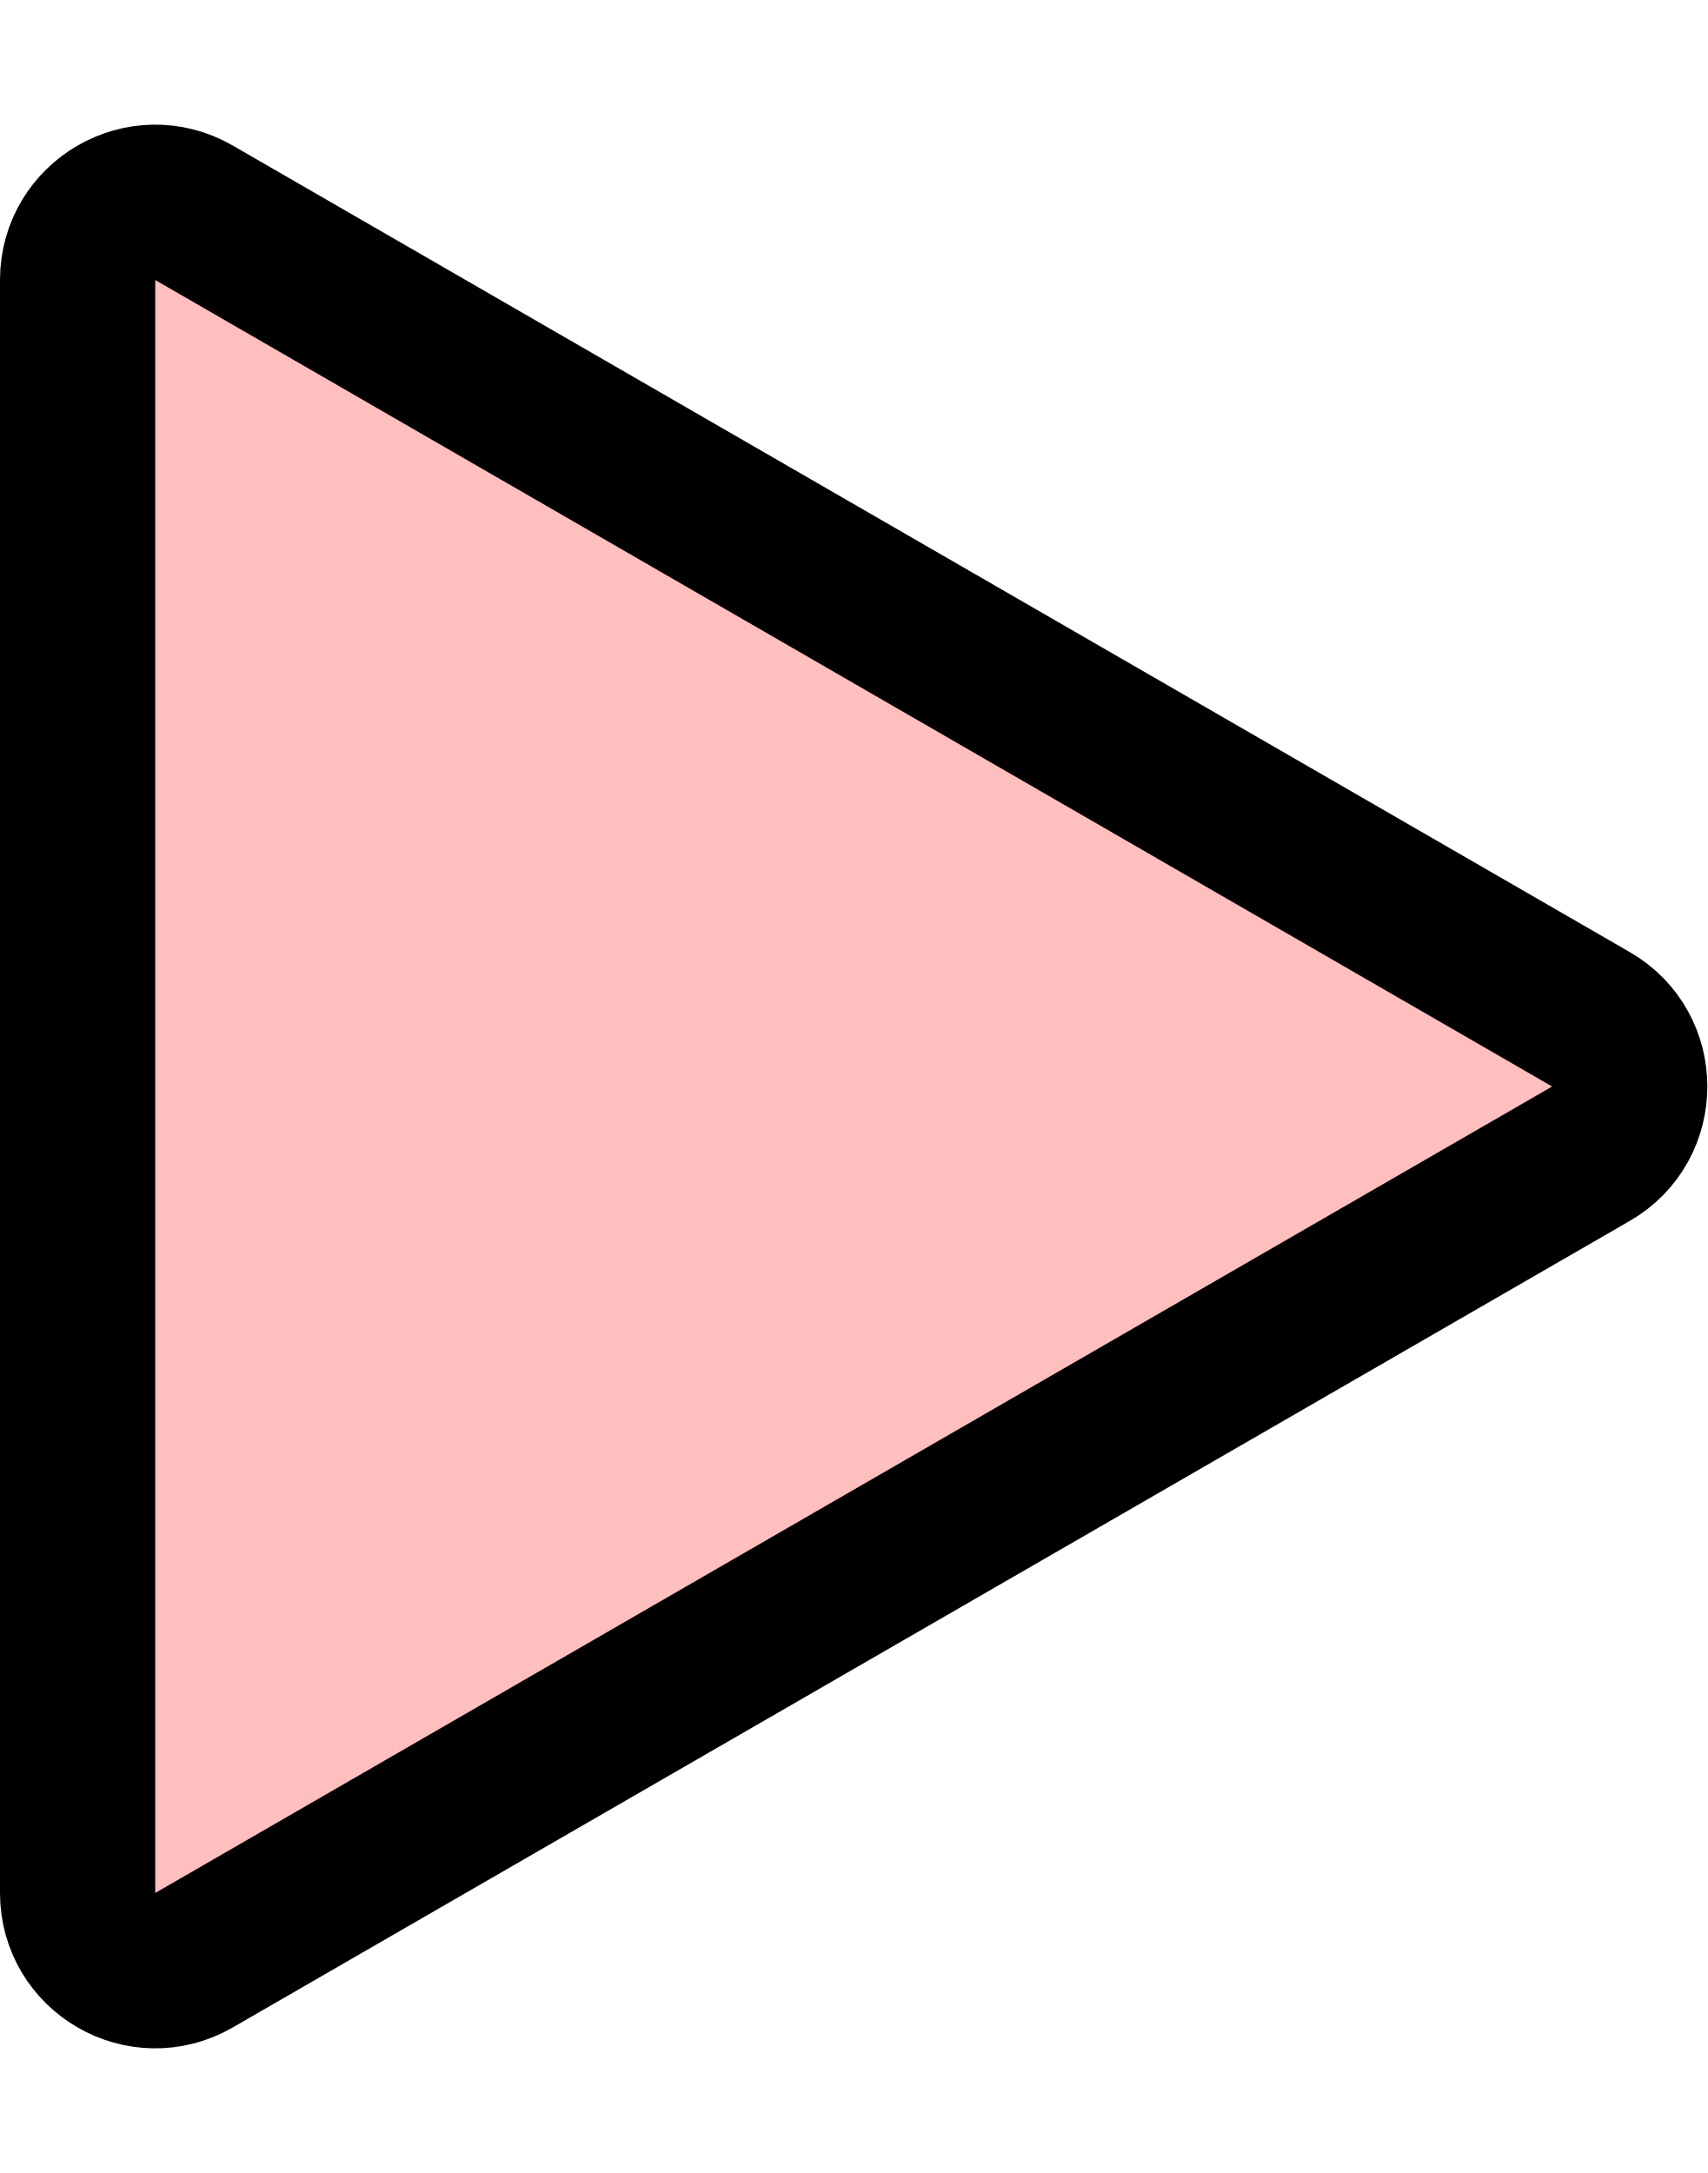
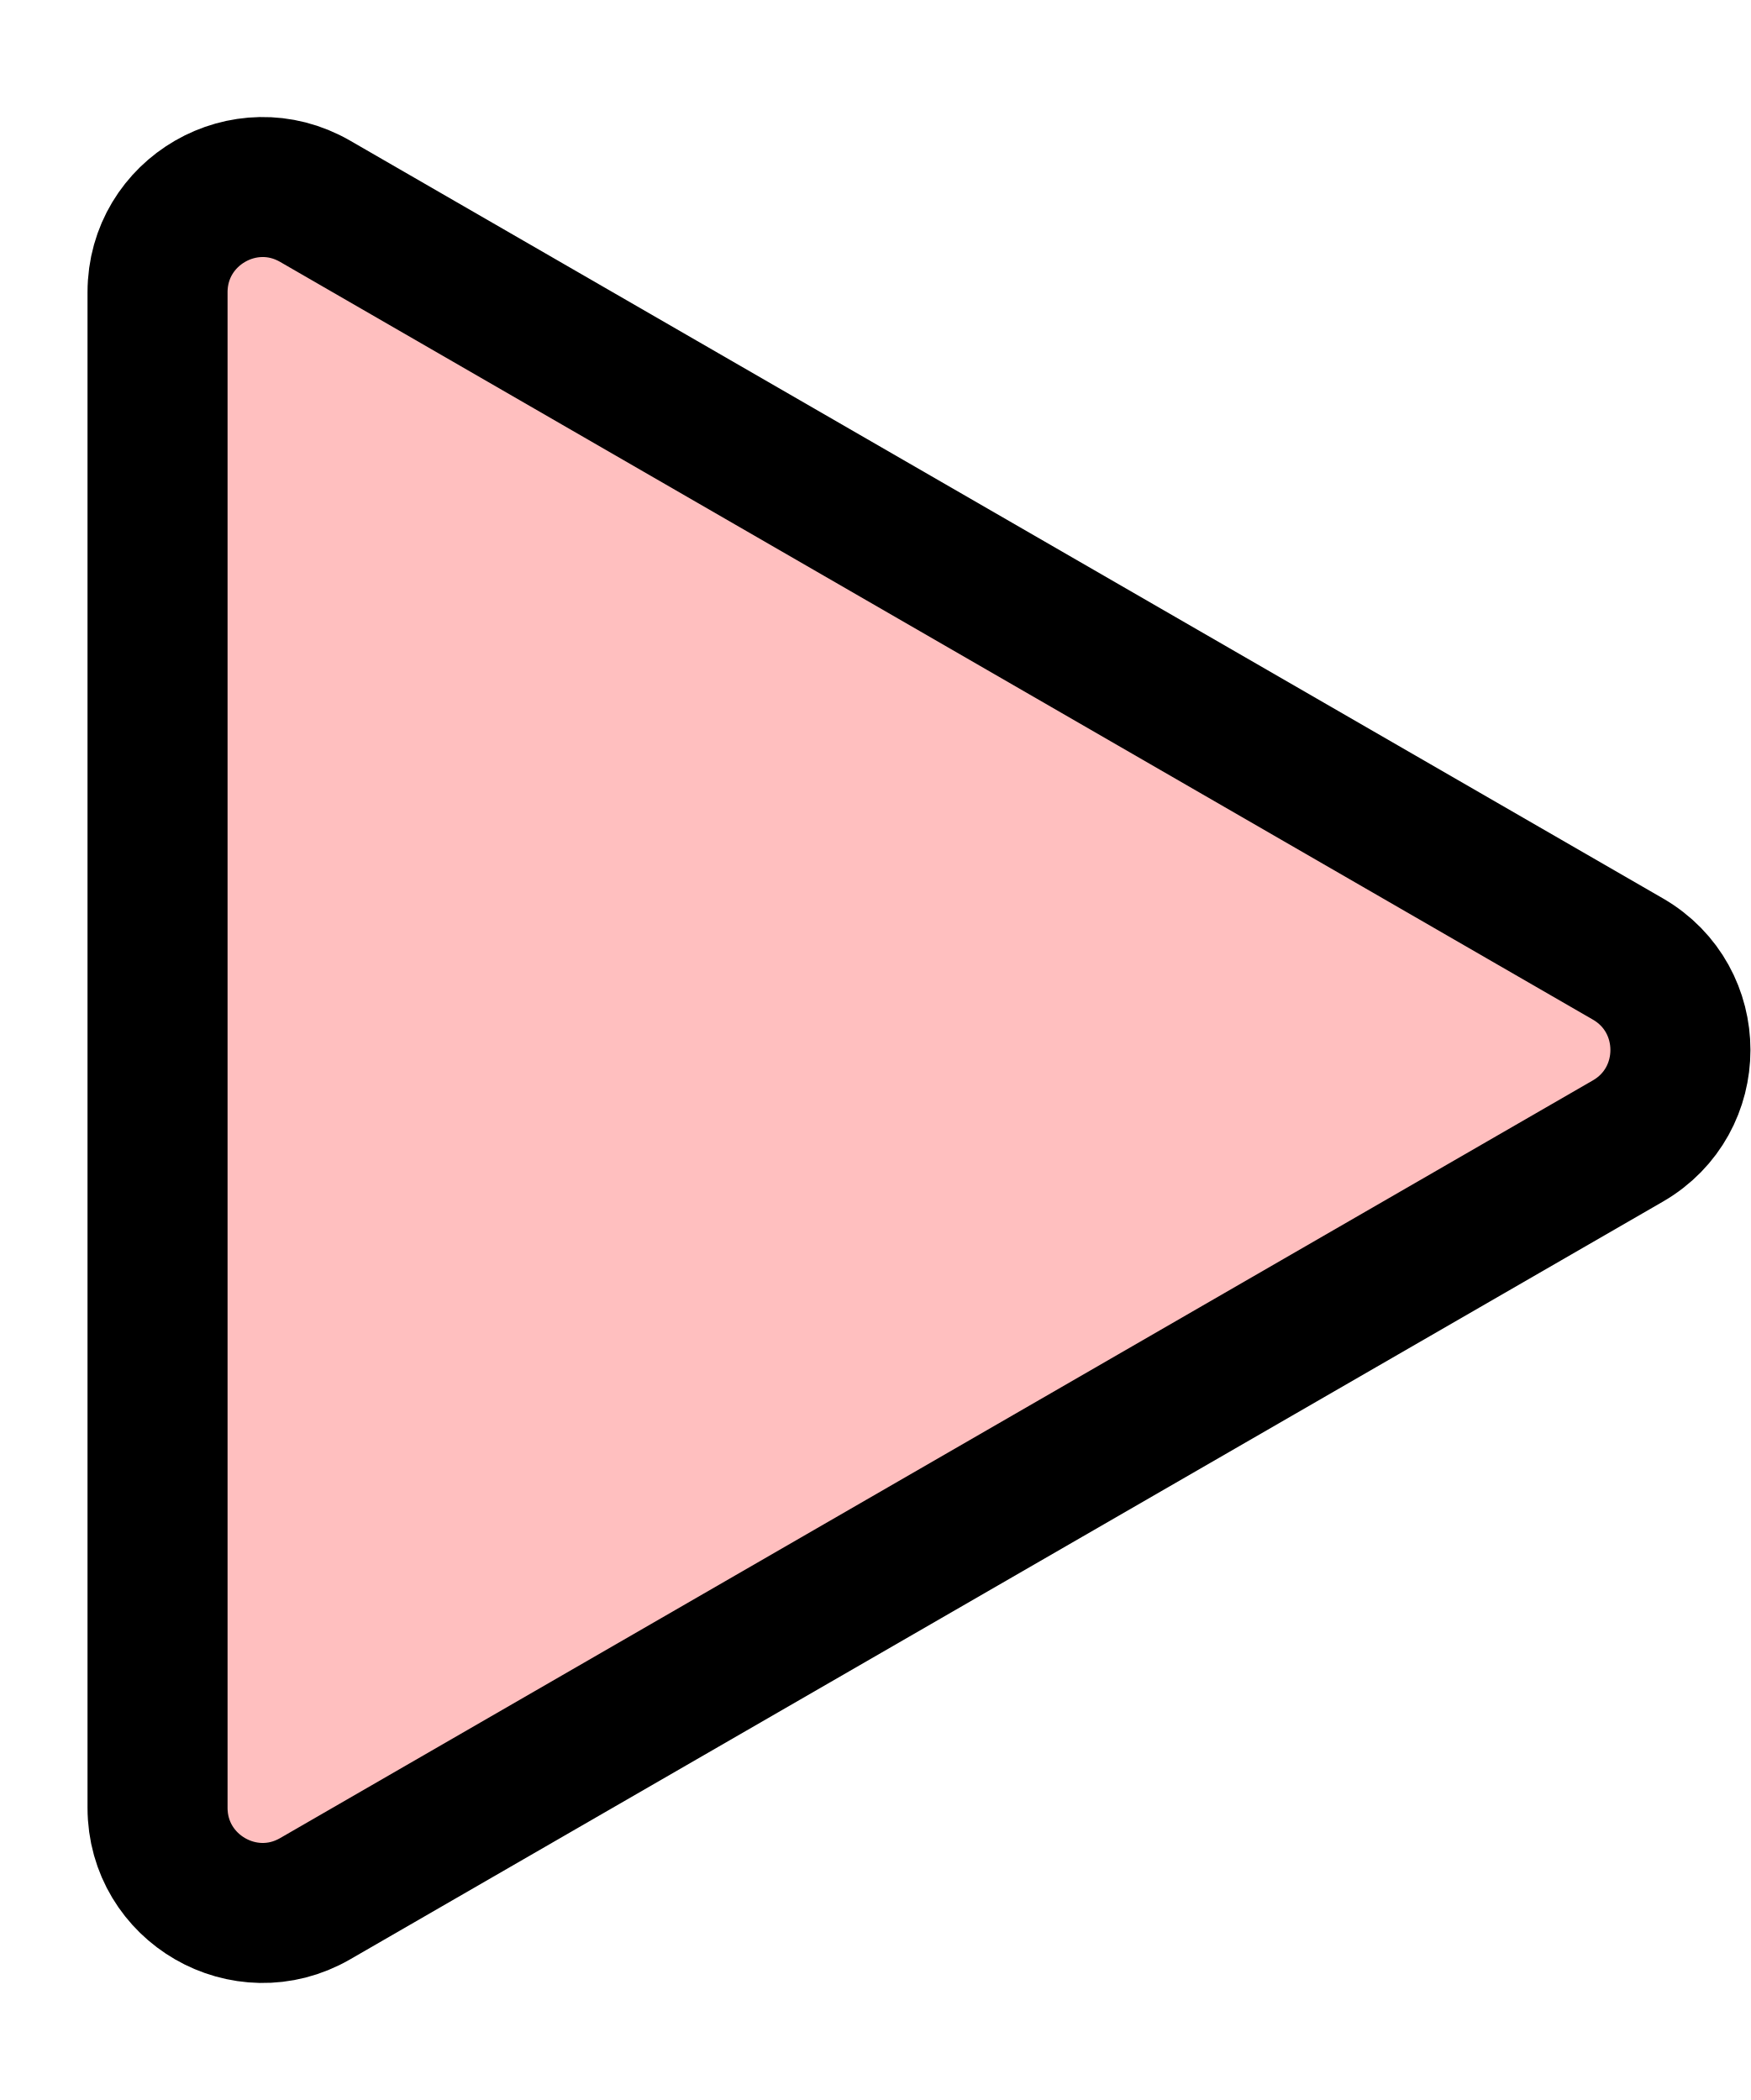
- <svg xmlns="http://www.w3.org/2000/svg" width="11" height="14" viewBox="0 0 11 14" fill="none">
-   <path d="M10.25 7.433L1.25 12.629C0.917 12.822 0.5 12.581 0.5 12.196L0.5 1.804C0.5 1.419 0.917 1.178 1.25 1.371L10.25 6.567C10.583 6.759 10.583 7.241 10.25 7.433Z" fill="#FFBFBF" stroke="black" />
+ <svg xmlns="http://www.w3.org/2000/svg" width="10" height="12" viewBox="0 0 10 12" fill="none">
+   <path d="M9.3 6.52L1.8 10.85C1.4 11.081 0.9 10.792 0.9 10.33L0.9 1.67C0.9 1.208 1.4 0.919 1.8 1.15L9.3 5.48C9.7 5.711 9.7 6.289 9.3 6.52Z" fill="#FFBFBF" stroke="black" stroke-width="0.8" />
</svg>
